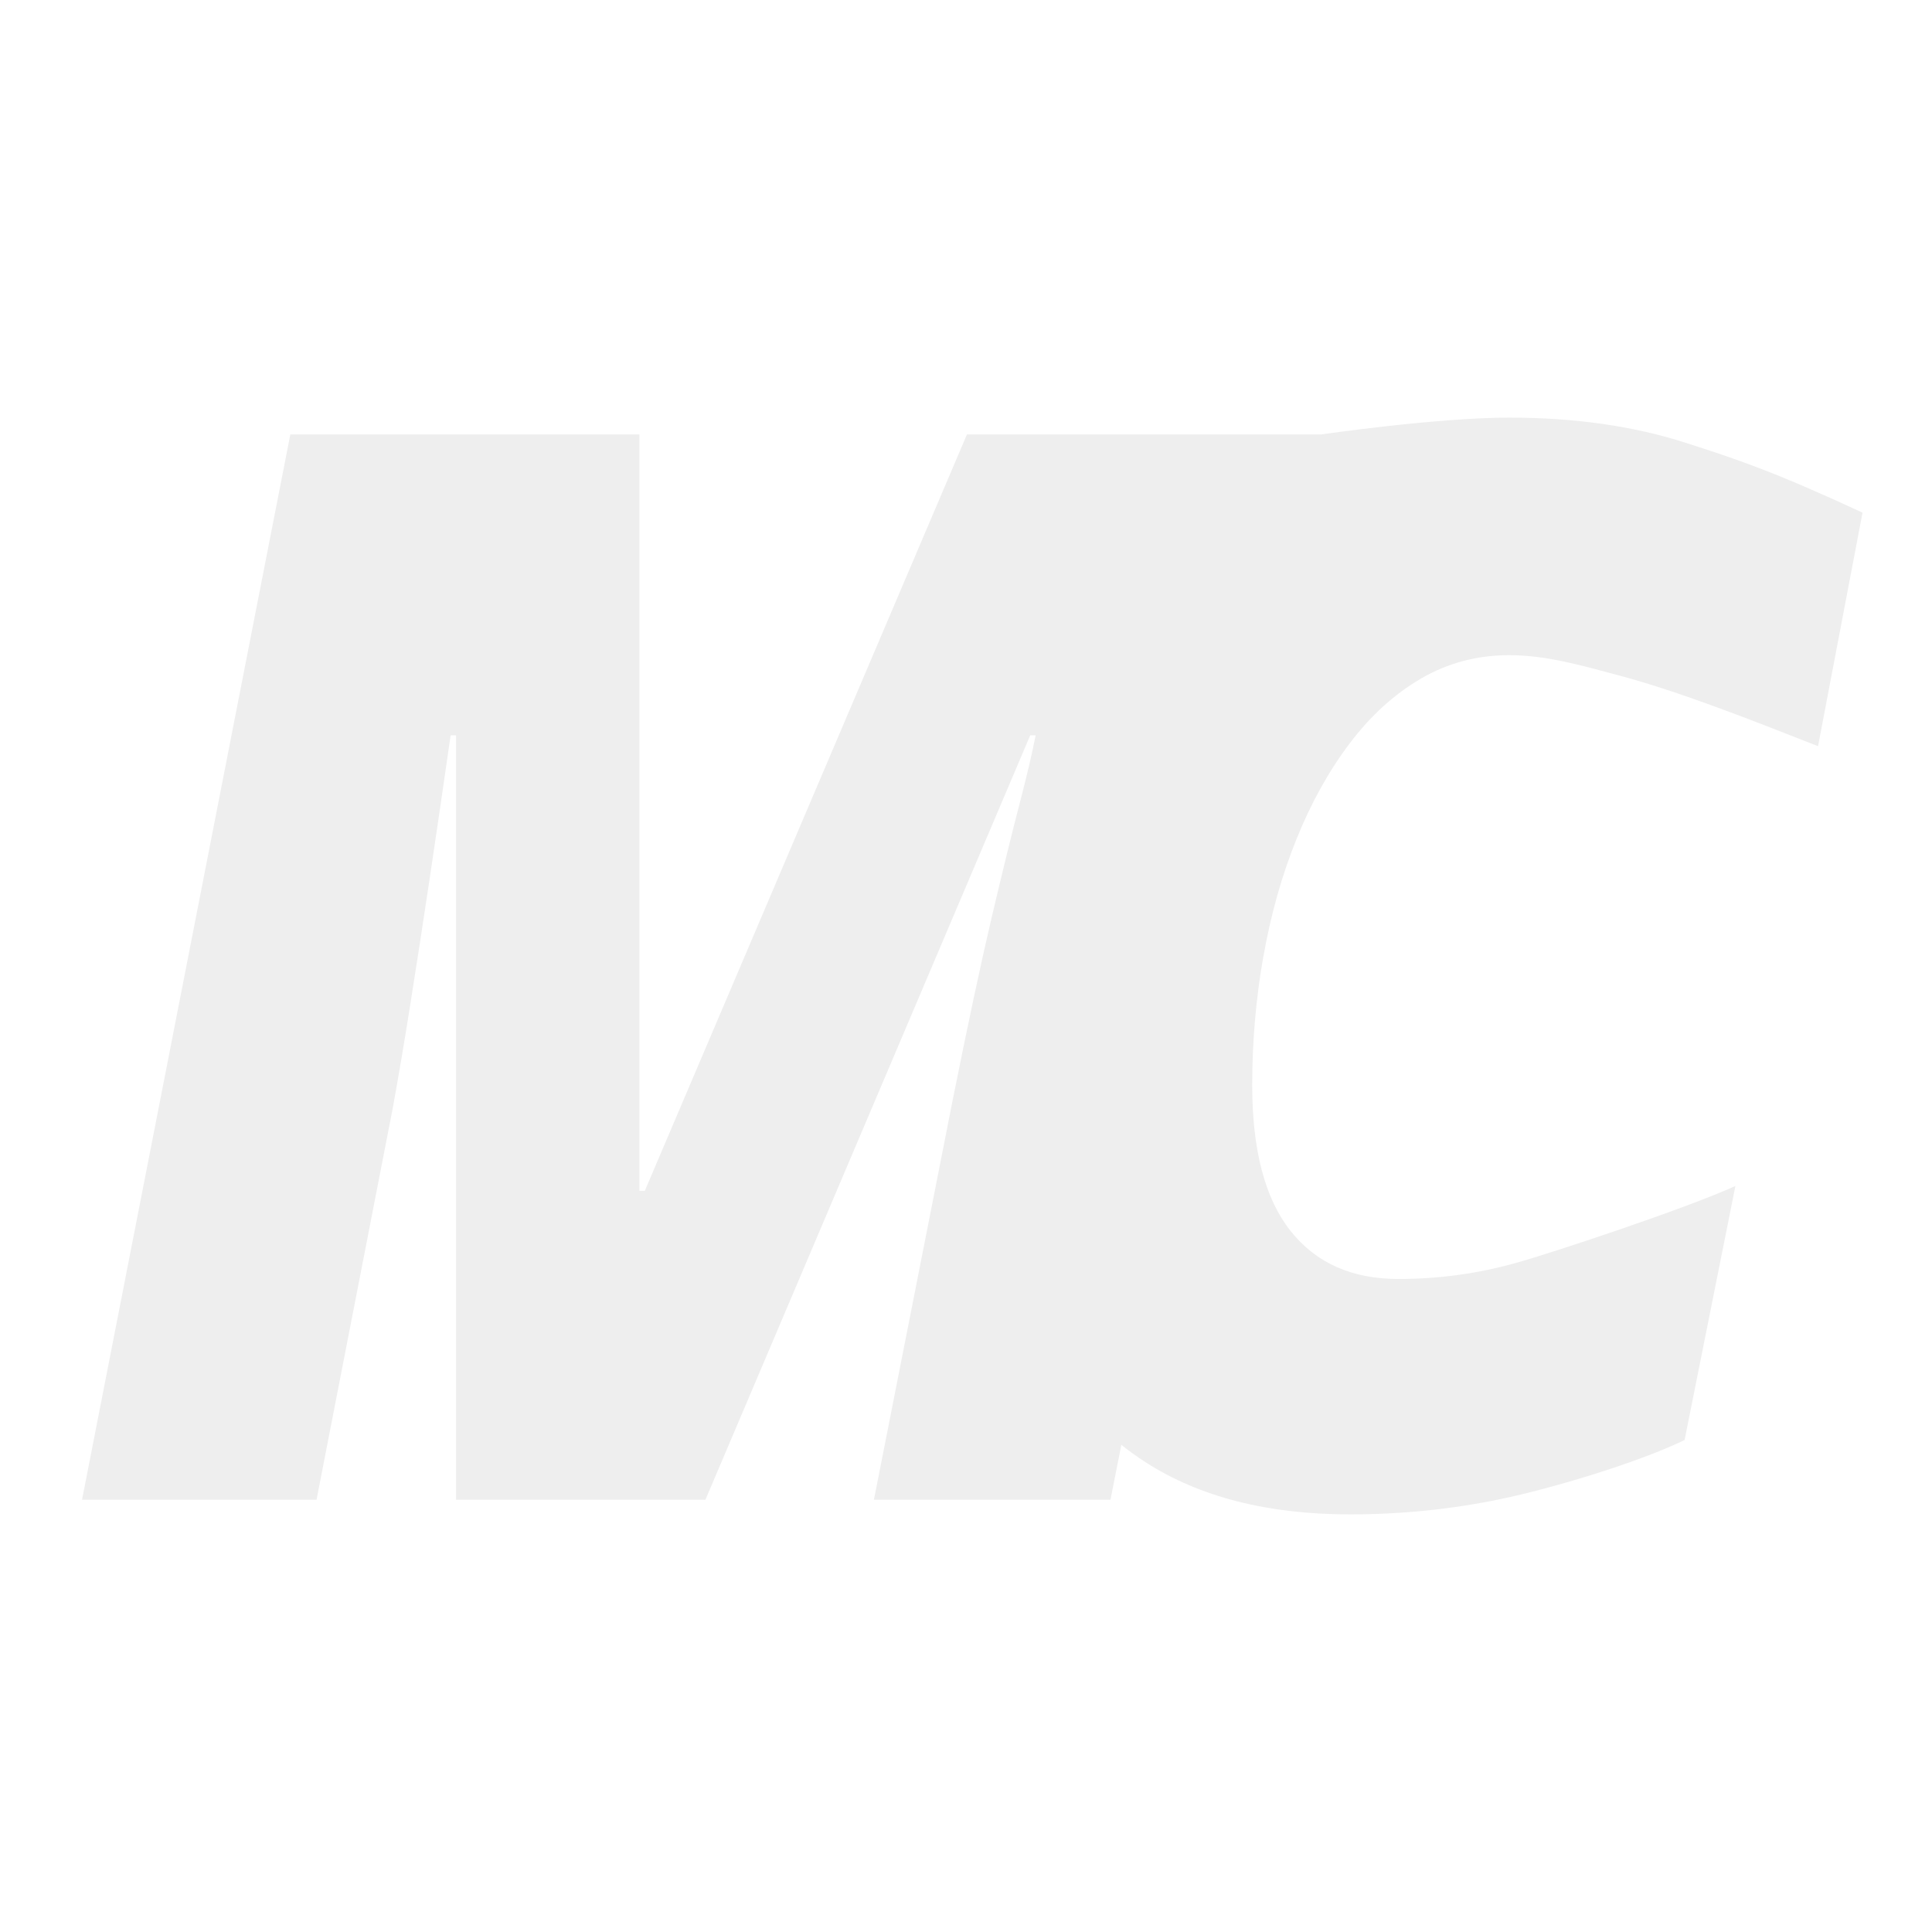
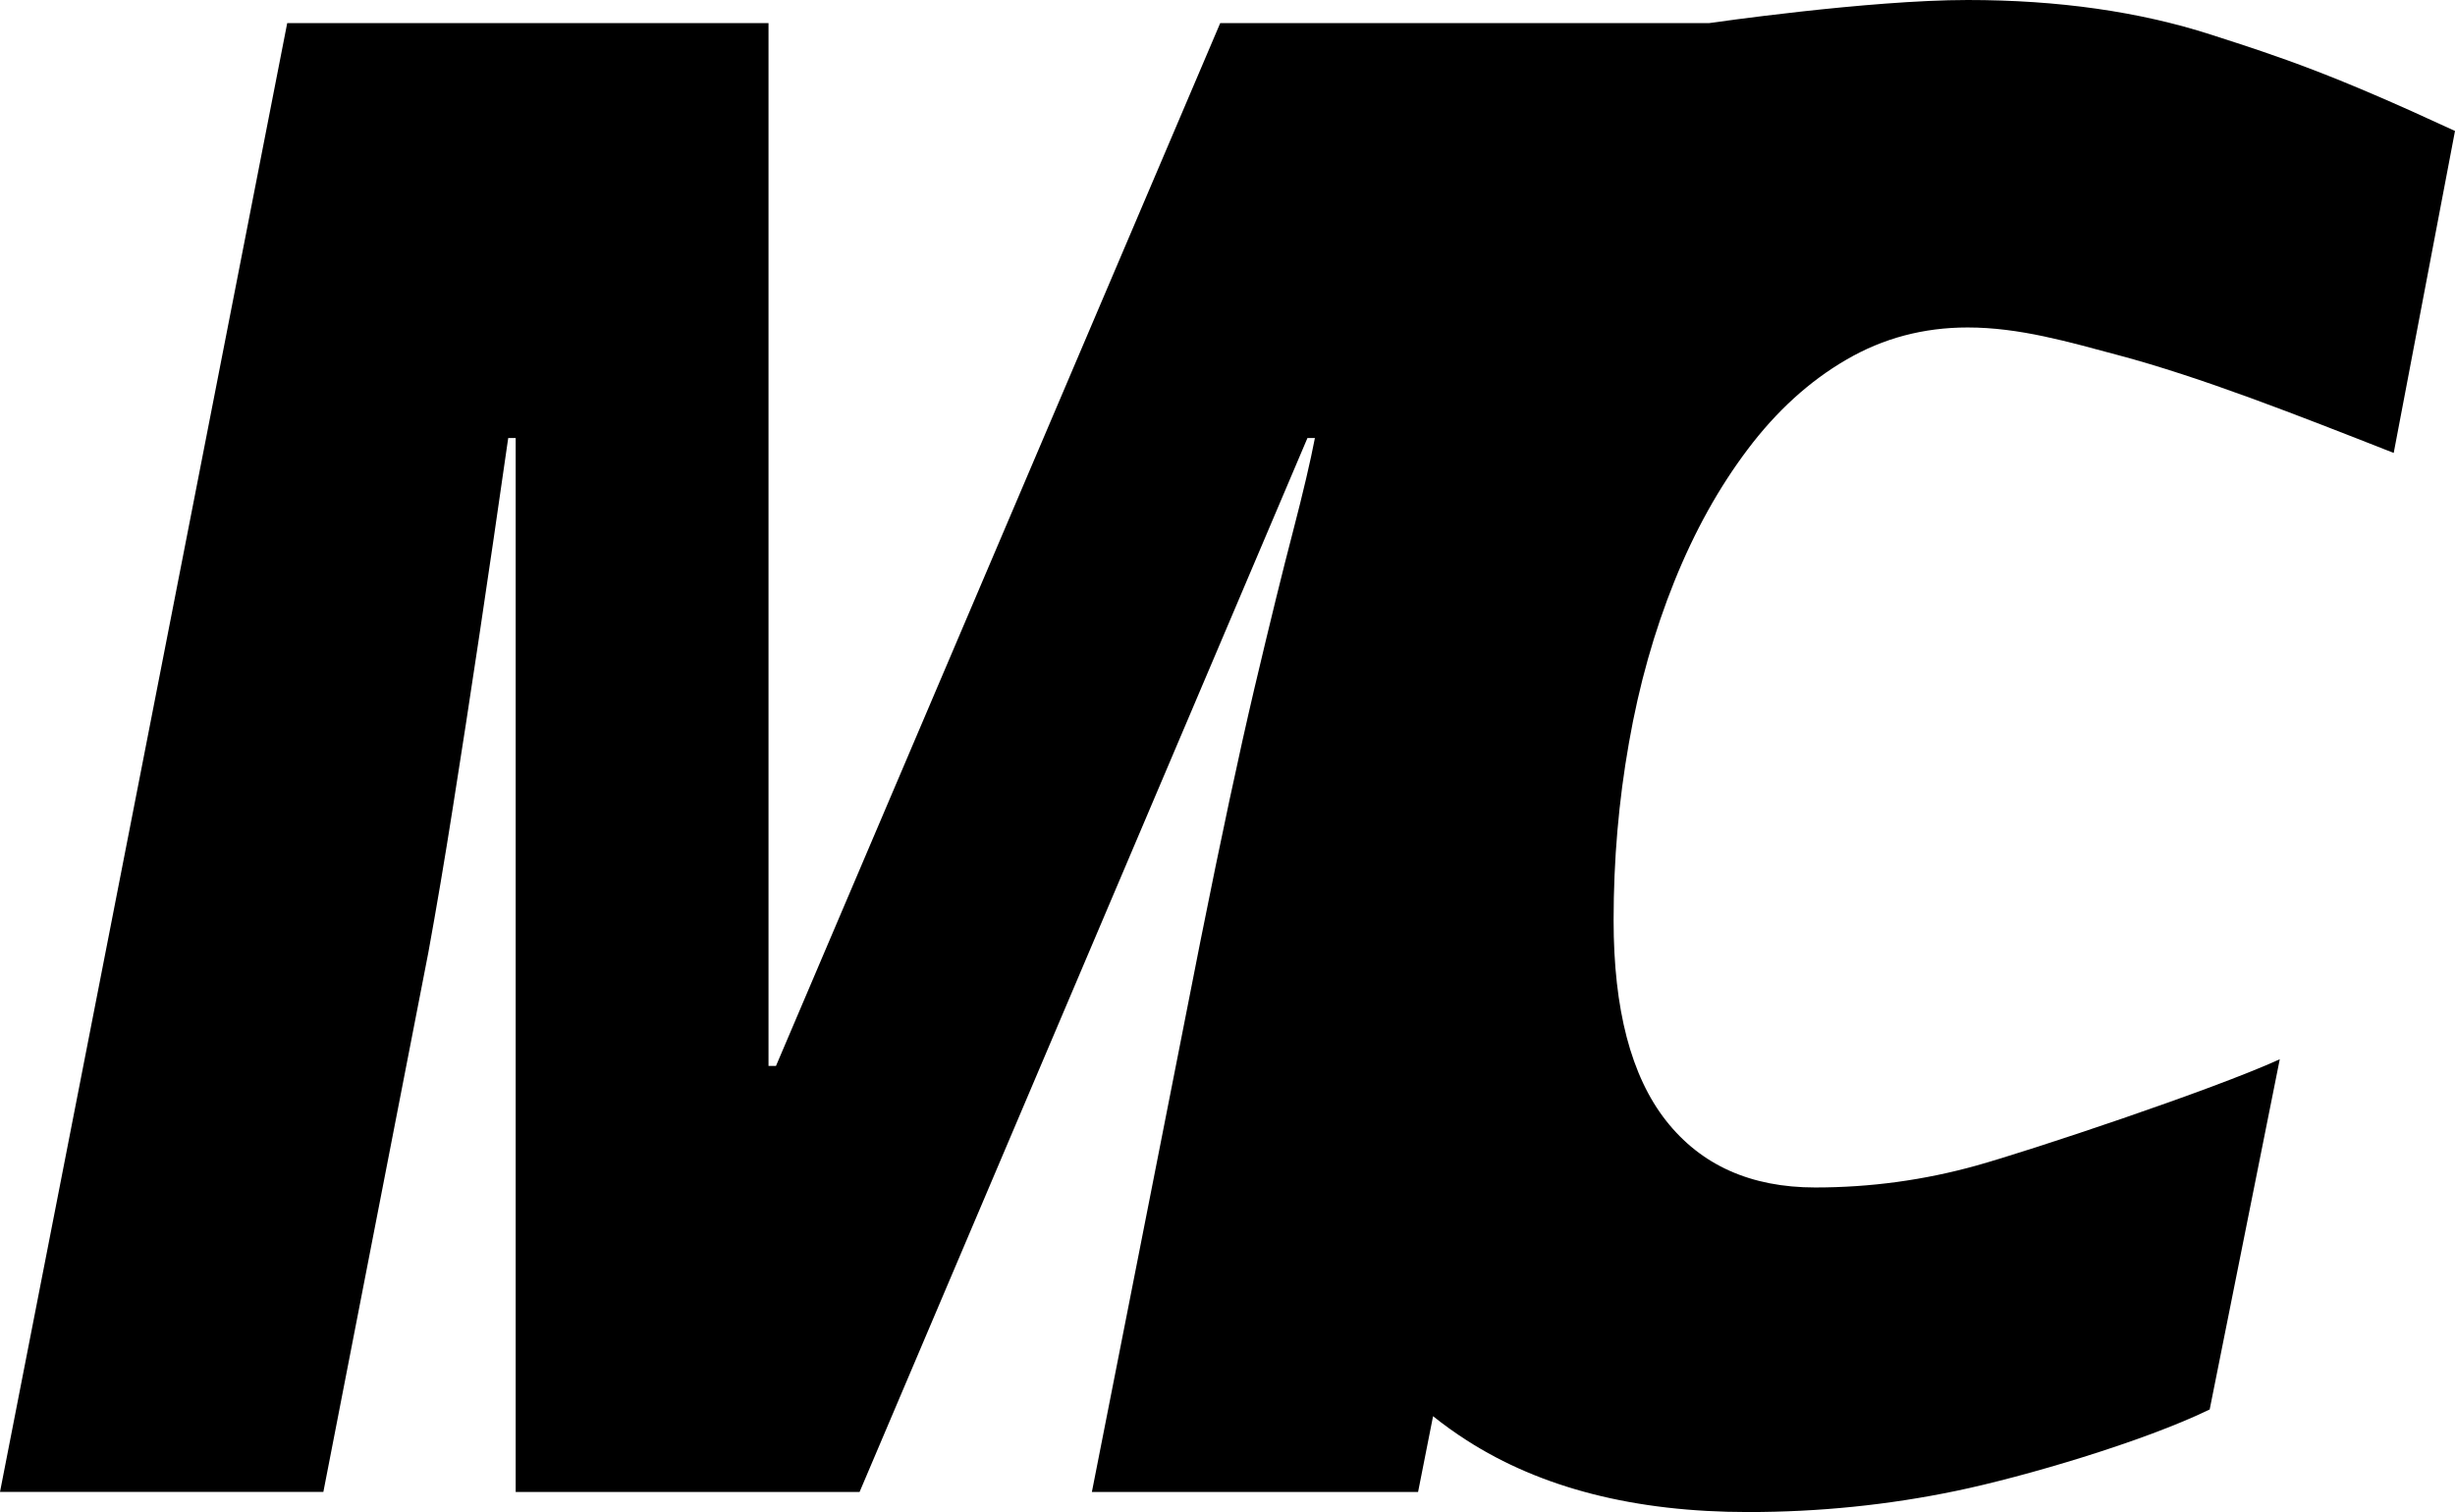
- <svg xmlns="http://www.w3.org/2000/svg" id="Layer_1" data-name="Layer 1" viewBox="0 0 500 500">
-   <path id="favicon-logo" fill="#eeeeee" d="M326.95,247.55c-1.92,10.88-2.88,21.97-2.88,33.3,0,16.71,3.27,29.26,9.85,37.62,6.58,8.36,15.9,12.53,28,12.53,10.34,0,20.47-1.37,30.35-4.14,9.88-2.76,44.17-14.15,56.85-19.93l-13.15,65.74c-12.45,6.04-34.89,12.66-47.63,15.29-12.72,2.65-25.73,3.96-38.98,3.96-21.27,0-38.9-4.5-52.86-13.48-2.19-1.4-4.29-2.92-6.3-4.52l-2.81,14.22h-61.22l20.4-103.53c3.85-19.23,7.22-35.02,10.11-47.34,2.91-12.32,5.33-22.17,7.25-29.51,1.91-7.36,3.27-13.17,4.09-17.46h-1.4l-84.06,197.84h-64.54v-197.84h-1.4c-1.86,12.96-3.65,25.24-5.39,36.87-1.74,11.64-3.4,22.42-4.98,32.35-1.56,9.94-3.11,19.04-4.62,27.34l-19.71,101.28H21.23L75.14,112.42h90.34v195.76h1.4l83.37-195.76h91.74s29.94-4.34,48.55-4.34c16.97,0,32.21,2.17,45.69,6.51,13.5,4.34,22.77,7.41,45.79,18.08l-11.51,60.44c-18.08-7.11-36.17-14.22-51.72-18.36-9.32-2.48-18.48-5.19-28.24-5.19-8.27,0-15.85,2.01-22.77,6.04-6.92,4.02-13.07,9.62-18.48,16.78-5.41,7.16-10.01,15.43-13.78,24.8-3.78,9.37-6.64,19.48-8.55,30.36Z" />
+ <svg xmlns="http://www.w3.org/2000/svg" id="a" data-name="Layer 1" viewBox="0 0 499.87 307.91">
+   <path d="M331.67,151.3c-2.09,11.8-3.12,23.84-3.12,36.12,0,18.13,3.55,31.74,10.68,40.81,7.13,9.06,17.25,13.6,30.37,13.6,11.22,0,22.2-1.49,32.92-4.49,10.72-2.99,47.92-15.35,61.67-21.62l-14.27,71.32c-13.5,6.56-37.85,13.73-51.67,16.59-13.8,2.87-27.91,4.3-42.29,4.3-23.08,0-42.2-4.88-57.34-14.62-2.37-1.52-4.65-3.16-6.83-4.9l-3.05,15.43h-66.42l22.13-112.32c4.17-20.87,7.83-37.99,10.97-51.36,3.16-13.36,5.78-24.05,7.87-32.01,2.07-7.98,3.55-14.29,4.44-18.94h-1.52l-91.19,214.63h-70.02V89.2h-1.52c-2.02,14.06-3.96,27.39-5.85,40-1.89,12.63-3.69,24.32-5.4,35.1-1.69,10.78-3.37,20.65-5.01,29.66l-21.38,109.87H0L58.48,4.71h98v212.37h1.52L248.45,4.71h99.52s32.48-4.71,52.67-4.71c18.41,0,34.94,2.35,49.56,7.06,14.64,4.71,24.7,8.04,49.67,19.61l-12.48,65.57c-19.62-7.71-39.24-15.43-56.11-19.92-10.12-2.69-20.05-5.63-30.64-5.63-8.97,0-17.19,2.18-24.7,6.56-7.51,4.36-14.18,10.43-20.05,18.21-5.87,7.77-10.86,16.74-14.95,26.9-4.1,10.16-7.21,21.14-9.27,32.94Z" style="stroke-width: 0px;" />
</svg>
